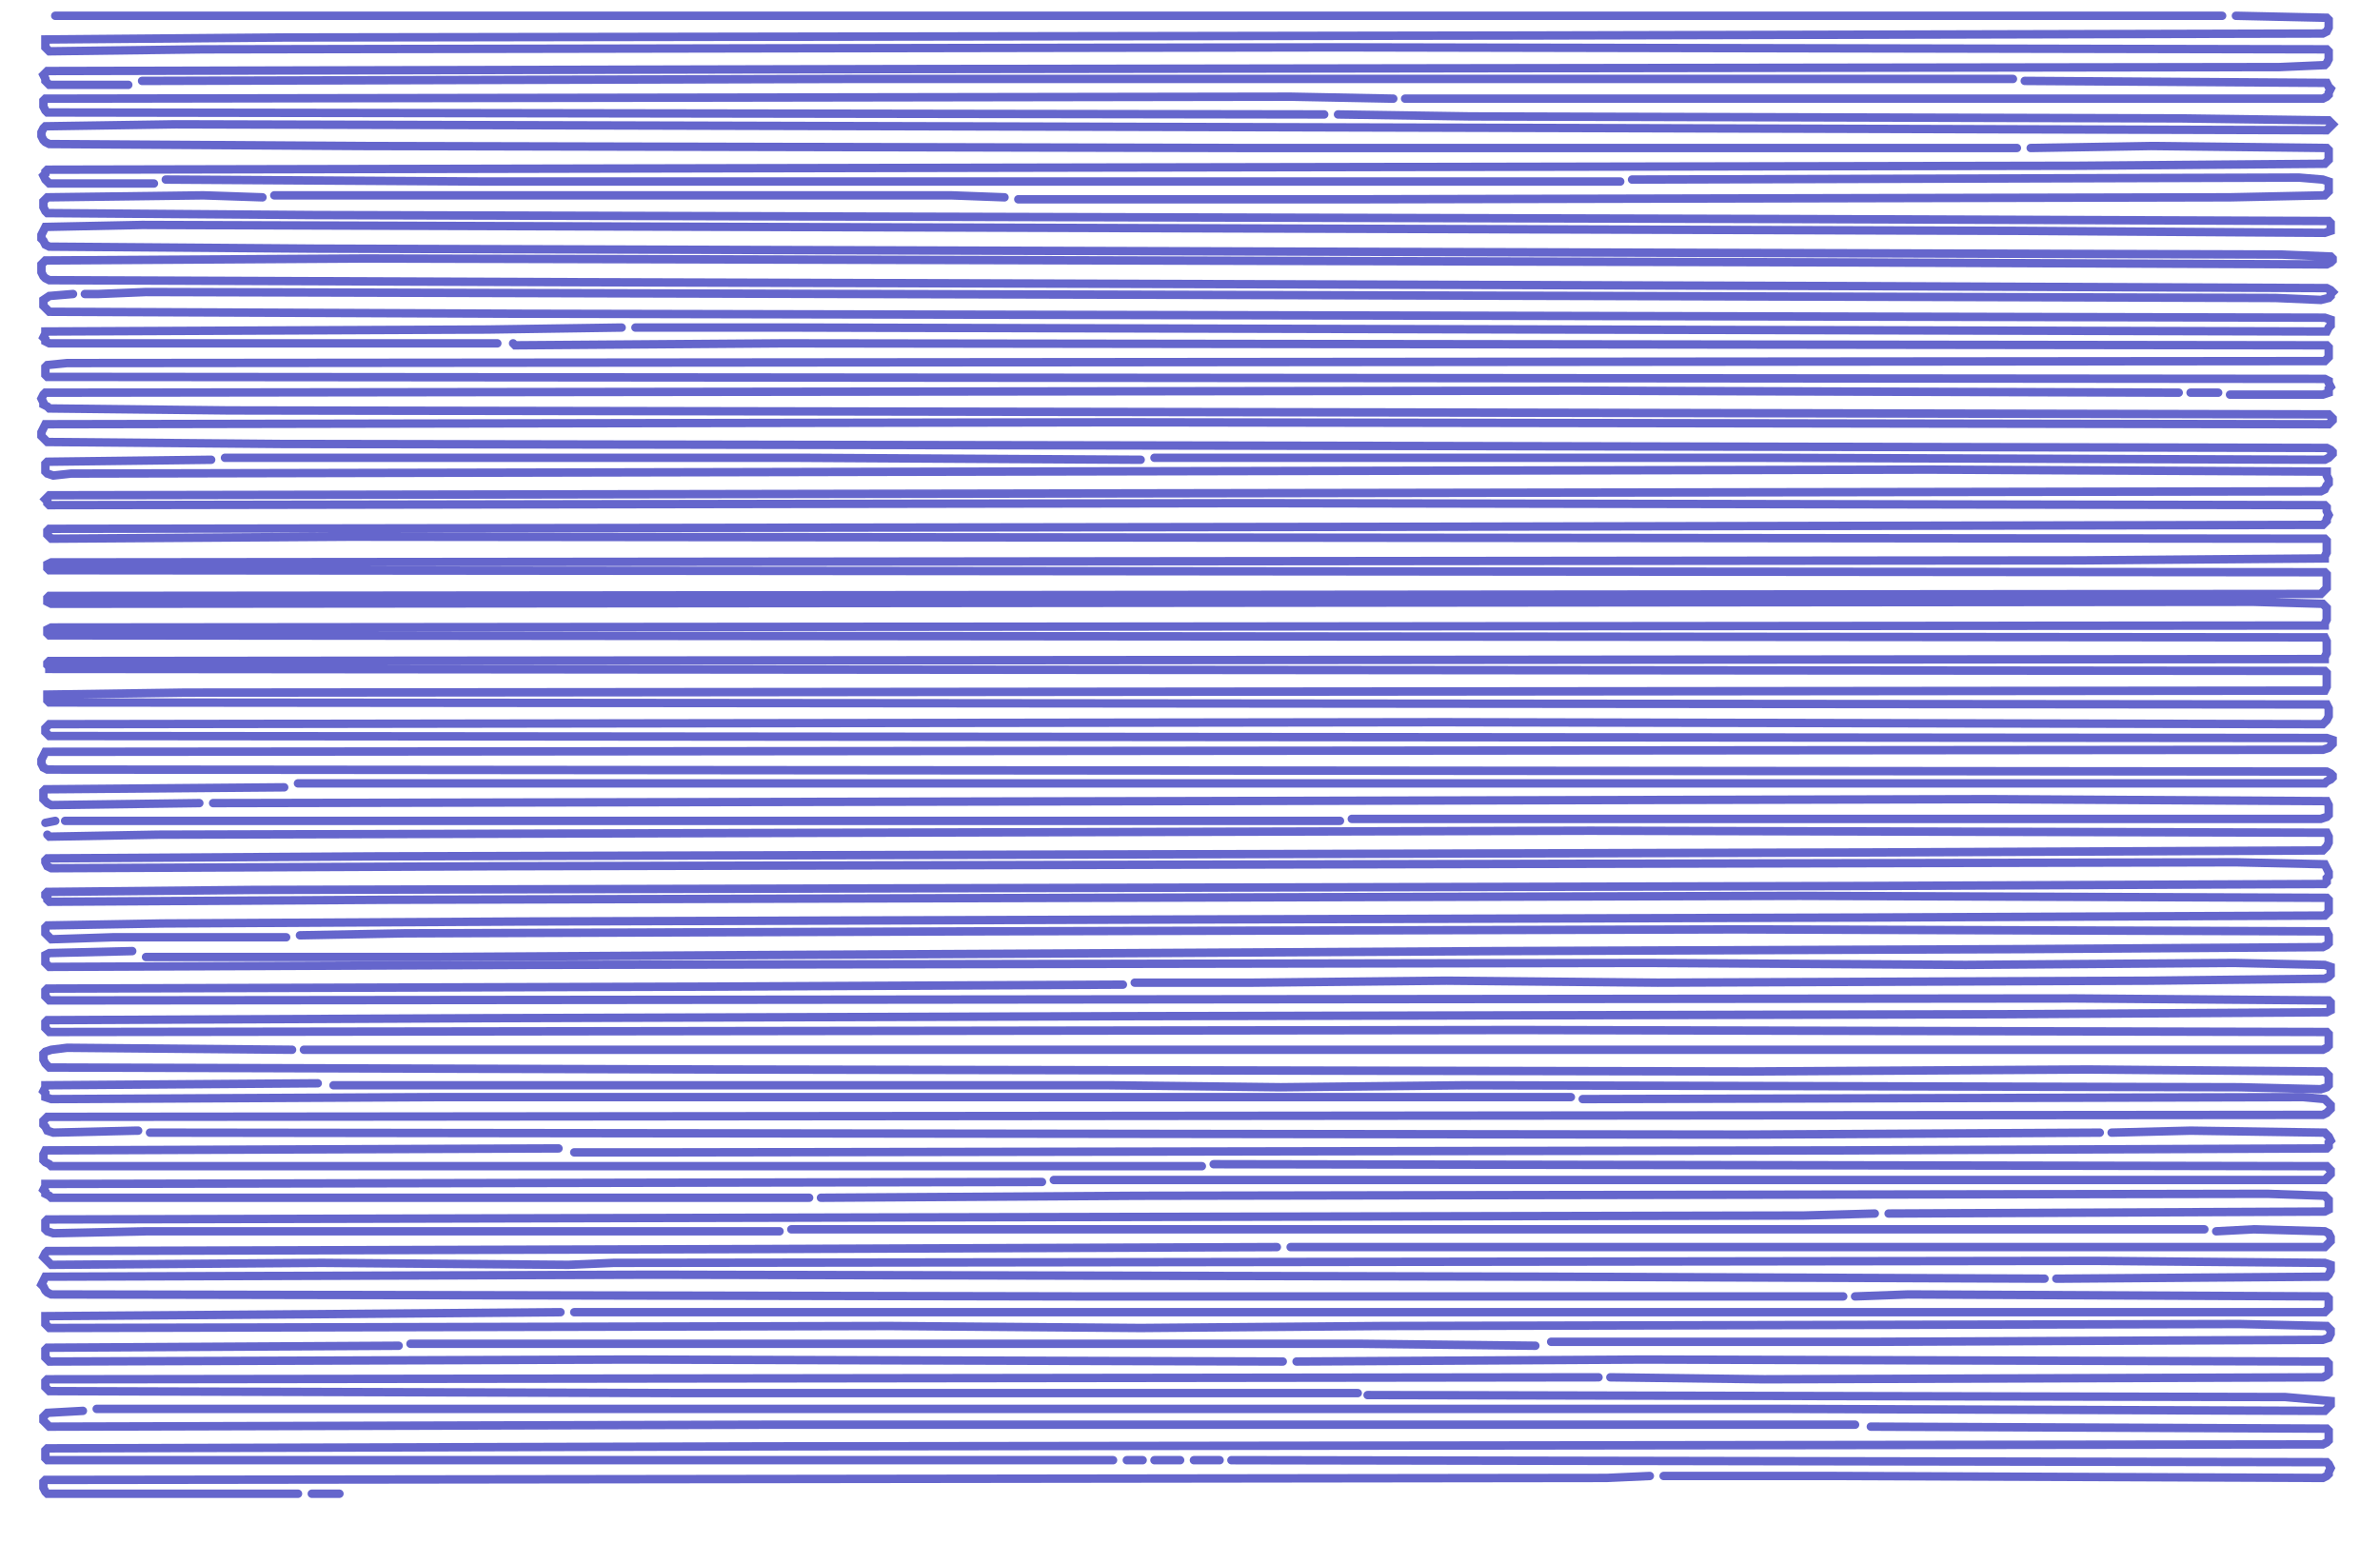
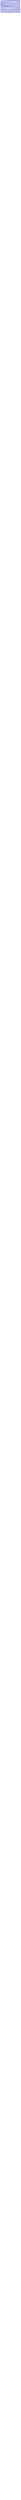
- <svg xmlns="http://www.w3.org/2000/svg" width="603px" height="396px" viewport="0 0 603 396" version="1.1">
-   <path id="1" stroke-linecap="round" stroke="#6566CC" stroke-width="2.137" fill="none" moovel_neighborhood="Ward 96" moovel_area="3525.08" moovel_cumulative_area="3525.08" moovel_length="702.52" d="M14,4 L563,4 " />
-   <path id="2" stroke-linecap="round" stroke="#6566CC" stroke-width="2.137" fill="none" moovel_name="MTB" moovel_neighborhood="Ward 96" moovel_area="11500.44" moovel_cumulative_area="15025.52" moovel_length="2291.94" d="M566.5,4 L589.5,4.5 L590,5 L590,5.5 L590,6.5 L590,7 L589.5,8 L588.5,8.5 L387,9 L72,9.5 L11.5,10 L11.5,11 L11.5,11.5 L11.5,12 L12,12.5 L12.5,13 L51.5,12.5 L339,12 L589.5,12.5 L590,13 L590,14 L590,15 L589.5,16 L589,16.5 L577.5,17 L228,17.5 L12,18 L11.5,18.5 L11,19 L11.5,20 L11.5,20.5 L12,21 L12.5,21.5 L32.5,21.5 " />
-   <path id="3" stroke-linecap="round" stroke="#6566CC" stroke-width="2.137" fill="none" moovel_neighborhood="Ward 96" moovel_area="3044.29" moovel_cumulative_area="18069.81" moovel_length="606.70" d="M36,20.5 L215,20 L510,20 " />
-   <path id="4" stroke-linecap="round" stroke="#6566CC" stroke-width="2.137" fill="none" moovel_name="MTB 2" moovel_neighborhood="Ward 96" moovel_area="2018.53" moovel_cumulative_area="20088.34" moovel_length="402.28" d="M513,20.5 L589.5,21 L590,22 L590.5,22.5 L590,23.5 L590,24 L589.5,24.5 L588.5,25 L356,25 " />
-   <path id="5" stroke-linecap="round" stroke="#6566CC" stroke-width="2.137" fill="none" moovel_neighborhood="Ward 96" moovel_area="4294.07" moovel_cumulative_area="24382.41" moovel_length="855.77" d="M353,25 L327,24.5 L11.5,25 L11,25.5 L11,26 L11,27 L11.5,28 L12,28.5 L335.5,29 " />
-   <path id="6" stroke-linecap="round" stroke="#6566CC" stroke-width="2.137" fill="none" moovel_neighborhood="Ward 96" moovel_area="8567.52" moovel_cumulative_area="32949.93" moovel_length="1707.44" d="M339,29 L372.5,29.5 L552.5,30 L590,30.5 L590.5,31 L591,31.5 L590.5,32 L590,32.5 L589.5,33 L419,32.5 L235.5,32 L44.5,31.5 L11.5,32 L11,32.5 L10.5,33.5 L10.5,34.5 L11,35.5 L11.5,36 L12.5,36.5 L91.5,37 L313.5,37.5 L511,37.5 " />
-   <path id="7" stroke-linecap="round" stroke="#6566CC" stroke-width="2.137" fill="none" moovel_neighborhood="Ward 23" moovel_area="2437.75" moovel_cumulative_area="35387.68" moovel_length="880.11" d="M514.5,37.5 L545,37 L589.5,37.5 L590,38 L590,39 L590,39.5 L590,40.5 L589.5,41 L589,41.5 L527,42 L253,42.5 L12,43 L11.5,43.5 L11.5,44 L11,44.5 L11.5,45.5 L12,46 L12.5,46.5 L39,46.5 " />
-   <path id="8" stroke-linecap="round" stroke="#6566CC" stroke-width="2.137" fill="none" moovel_neighborhood="Ward 23" moovel_area="1306.63" moovel_cumulative_area="36694.31" moovel_length="471.73" d="M42,45.5 L123,46 L410.5,46 " />
-   <path id="9" stroke-linecap="round" stroke="#6566CC" stroke-width="2.137" fill="none" moovel_neighborhood="Ward 23" moovel_area="1812.56" moovel_cumulative_area="38506.87" moovel_length="654.39" d="M413.5,45.5 L582.5,45 L588.5,45.5 L590,46 L590,47 L590,47.5 L590,48.5 L589.5,49 L589,49.5 L565,50 L343.5,50.5 L258,50.5 " />
-   <path id="10" stroke-linecap="round" stroke="#6566CC" stroke-width="2.137" fill="none" moovel_neighborhood="Ward 23" moovel_area="656.90" moovel_cumulative_area="39163.77" moovel_length="237.16" d="M254.5,50 L241,49.5 L69.5,49.5 " />
-   <path id="11" stroke-linecap="round" stroke="#6566CC" stroke-width="2.137" fill="none" moovel_neighborhood="Ward 23" moovel_area="12513.36" moovel_cumulative_area="51677.13" moovel_length="4517.72" d="M66.5,50 L51.5,49.5 L12,50 L11.5,50.5 L11,51 L11,52 L11,52.5 L11.5,53.5 L12,54 L80,54.5 L263.5,55 L454,55.5 L590,56 L590.5,56.5 L590.5,57 L590.5,57.5 L590.5,58.5 L589,59 L511.5,58.5 L351,58 L189,57.5 L36,57 L11.5,57.5 L11,58.5 L10.5,59.5 L10.5,60.5 L11,61 L11.5,62 L12.5,62.5 L79.5,63 L243,63.5 L409,64 L578,64.5 L590.5,65 L591,65.5 L591,66 L590.5,66.5 L589.5,67 L469,66.5 L285.5,66 L92.5,65.5 L11.5,66 L10.5,67 L10.5,68 L10.5,69 L11,70 L11.5,70.5 L12.5,71 L144,71.5 L311,72 L472,72.5 L589.5,73 L590.5,73.5 L591,74 L590.5,74.5 L590.5,75 L590,75.5 L588,76 L576.5,75.5 L404.5,75 L218,74.5 L37,74 L25,74.5 L21.5,74.5 " />
-   <path id="12" stroke-linecap="round" stroke="#6566CC" stroke-width="2.137" fill="none" moovel_neighborhood="Ward 93" moovel_area="3616.24" moovel_cumulative_area="55293.37" moovel_length="1305.58" d="M18.5,74.5 L12.5,75 L11,76 L11,76.5 L11,77.5 L11.5,78 L12,78.5 L12.5,79 L132.5,79.5 L371.5,80 L589,80.5 L590.5,81 L590.5,82 L590.5,82.5 L590,83 L589.5,84 L395,83.5 L201,83 L161,83 " />
-   <path id="13" stroke-linecap="round" stroke="#6566CC" stroke-width="2.137" fill="none" moovel_neighborhood="Ward 93" moovel_area="937.50" moovel_cumulative_area="56230.87" moovel_length="338.47" d="M157.5,83 L123.5,83.5 L11.5,84 L11.5,84.5 L11,85.5 L11.5,86 L11.5,86.5 L12.5,87 L126,87 " />
-   <path id="14" stroke-linecap="round" stroke="#6566CC" stroke-width="2.137" fill="none" moovel_neighborhood="Ward 106" moovel_area="5849.00" moovel_cumulative_area="62079.87" moovel_length="2111.67" d="M130,87 L130.5,87.5 L198.5,87 L589.5,87.5 L590,88 L590,89 L590,90 L590,90.5 L589.5,91 L589,91.5 L17,92 L12,92.5 L11.5,93 L11.5,93.5 L11.5,94.5 L11.5,95 L12,95.5 L589,96 L590,96.5 L590,97 L590.5,98 L590,98.5 L590,99.5 L588.5,100 L565,100 " />
-   <path id="15" stroke-linecap="round" stroke="#6566CC" stroke-width="2.137" fill="none" moovel_name="Barkston Drive" moovel_neighborhood="Ward 102" moovel_area="46.89" moovel_cumulative_area="62126.76" moovel_length="9.34" d="M562,99.5 L555,99.5 " />
-   <path id="16" stroke-linecap="round" stroke="#6566CC" stroke-width="2.137" fill="none" moovel_neighborhood="Ward 23" moovel_area="9179.59" moovel_cumulative_area="71306.35" moovel_length="3314.12" d="M552,99.5 L399,99 L11.5,99.5 L11,100 L10.5,101 L11,102 L11,102.5 L12,103 L12.5,103.5 L58,104 L349.5,104.5 L590,105 L590.5,105.5 L591,106 L591,106.5 L590.5,107 L590,107.5 L283.5,107 L11.5,107.5 L11,108.5 L10.5,109.5 L10.5,110.5 L11,111 L12,112 L71.5,112.5 L356.5,113 L589.5,113.5 L590.5,114 L591,114.5 L591,115 L590.5,115.5 L590,116 L589,116.5 L447,116 L292.5,116 " />
-   <path id="17" stroke-linecap="round" stroke="#6566CC" stroke-width="2.137" fill="none" moovel_neighborhood="Ward 102" moovel_area="1492.37" moovel_cumulative_area="72798.72" moovel_length="297.42" d="M289,116.5 L202.5,116 L57,116 " />
-   <path id="18" stroke-linecap="round" stroke="#6566CC" stroke-width="2.137" fill="none" moovel_name="Green Route" moovel_neighborhood="Ward 32" moovel_area="82232.19" moovel_cumulative_area="155030.91" moovel_length="14844.21" d="M53.5,116.5 L12,117 L11.5,117.5 L11.5,118 L11.5,118.5 L11.5,119.5 L12,120 L13.5,120.5 L18,120 L250.5,119.5 L489,119 L589.5,119.5 L589.5,120.5 L590,121.5 L590,122.5 L589.5,123 L589,124 L588,124.5 L296,125 L12.5,125.5 L12,126 L11.5,126.5 L12,127 L12,127.5 L12.5,128 L318,127.5 L589,128 L589.5,128.5 L589.5,129.5 L590,130.5 L589.5,131.5 L589.5,132 L589,132.5 L588.5,133 L347,133.5 L12.5,134 L12,134.5 L12,135 L12,135.5 L12.5,136 L13,136.5 L88.5,136 L589,136.5 L589.5,137 L589.5,138 L589.5,139 L589.5,140 L589,141 L589,141.5 L527,142 L13,142.5 L12,143 L12,143.5 L12,144 L12.5,144.5 L589,145 L589.5,145.5 L589.5,146.5 L589.5,148 L589.5,149 L589,149.5 L588.5,150 L588,150.5 L12.5,151 L12,151.5 L12,152 L12,152.5 L13,153 L571,152.5 L588.5,153 L589,153.5 L589.5,154 L589.5,155 L589.5,156 L589.5,157 L589,158 L589,158.5 L13,159 L12,159.5 L12,160 L12,160.5 L12.5,161 L589,161.5 L589.5,162.5 L589.5,163.5 L589.5,164.5 L589.5,165.5 L589,166.5 L589,167 L12.5,167.5 L12,168 L12,168.5 L12.5,169 L12.5,169.5 L589,170 L589.5,170.5 L589.5,171.5 L589.5,172.5 L589.5,173.5 L589.5,174 L589,175 L47,175.5 L12,176 L12,177 L12,177.5 L12.5,178 L589.5,178.5 L590,179.5 L590,180.5 L590,181.5 L589.5,182.5 L589,183 L588.5,183.5 L365.5,183 L12.5,183.5 L12,184 L11.5,184.5 L11.5,185 L11.5,185.5 L12,186 L12.5,186.5 L589.5,187 L591,187.5 L591,188.5 L590.5,189 L590,189.5 L588.5,190 L11.5,190.5 L11,191.5 L10.5,192.5 L10.5,193.5 L11,194.5 L12,195 L589.5,195.5 L590.5,196 L591,196.5 L591,197 L590.5,197.5 L589.5,198 L589,198.5 L75.5,198.5 " />
-   <path id="19" stroke-linecap="round" stroke="#6566CC" stroke-width="2.137" fill="none" moovel_neighborhood="Ward 96" moovel_area="665.46" moovel_cumulative_area="155696.37" moovel_length="132.62" d="M72,199.5 L11.5,200 L11,200.5 L11,201.5 L11,202.5 L11.5,203 L12,203.5 L13,204 L50.5,203.5 " />
-   <path id="20" stroke-linecap="round" stroke="#6566CC" stroke-width="2.137" fill="none" moovel_neighborhood="Ward 96" moovel_area="5047.06" moovel_cumulative_area="160743.42" moovel_length="1005.84" d="M54,203.5 L297.5,203 L504,202.5 L589.5,203 L590,204 L590,204.5 L590,205.5 L590,206.5 L589.5,207 L588,207.5 L342.5,207.5 " />
-   <path id="21" stroke-linecap="round" stroke="#6566CC" stroke-width="2.137" fill="none" moovel_neighborhood="Ward 96" moovel_area="2076.09" moovel_cumulative_area="162819.51" moovel_length="413.75" d="M339.5,208 L16.5,208 " />
-   <path id="22" stroke-linecap="round" stroke="#6566CC" stroke-width="2.137" fill="none" moovel_neighborhood="Ward 96" moovel_area="21.78" moovel_cumulative_area="162841.29" moovel_length="4.34" d="M14,208 L11.5,208.5 " />
-   <path id="23" stroke-linecap="round" stroke="#6566CC" stroke-width="2.137" fill="none" moovel_neighborhood="Ward 96" moovel_area="22770.72" moovel_cumulative_area="185612.02" moovel_length="4538.02" d="M12,211.5 L12.5,212 L40,211.5 L219.5,211 L403,210.5 L589.5,211 L590,212 L590,213 L590,213.5 L589.5,214.5 L589,215 L588.5,215.5 L475,216 L286,216.5 L94.5,217 L12,217.5 L11.5,218 L11.5,218.5 L12,219.5 L13,220 L125.5,219.5 L346.5,219 L566.5,218.5 L589,219 L589.5,220 L590,221 L590,222 L589.5,222.5 L589.5,223.5 L589,224 L473,224.5 L268.5,225 L64,225.5 L12,226 L11.5,226.5 L11.5,227 L12,227.5 L12,228 L12.5,228.5 L98,228 L277,227.5 L456,227 L589.5,227.5 L590,228 L590,229 L590,230 L590,231 L589.5,231.5 L589,232 L472,232.5 L296.5,233 L133,233.5 L41,234 L12,234.5 L11.5,235 L11.5,236 L11.5,236.5 L12,237 L12.5,237.5 L13,238 L28.5,237.5 L72.5,237.5 " />
-   <path id="24" stroke-linecap="round" stroke="#6566CC" stroke-width="2.137" fill="none" moovel_neighborhood="Ward 96" moovel_area="6865.27" moovel_cumulative_area="192477.29" moovel_length="1368.19" d="M76,237 L102.5,236.5 L246,236 L440,235.5 L589.5,236 L590,237 L590,237.5 L590,238.5 L590,239 L589.5,239.5 L588.5,240 L512,240.5 L379,241 L289.5,241.5 L192.5,242 L109.5,242.5 L37,242.5 " />
-   <path id="25" stroke-linecap="round" stroke="#6566CC" stroke-width="2.137" fill="none" moovel_neighborhood="Ward 96" moovel_area="5835.49" moovel_cumulative_area="198312.78" moovel_length="1162.96" d="M33.5,241 L12.5,241.5 L11.5,242 L11.5,242.5 L11.5,243.5 L11.5,244 L12,244.5 L12.5,245 L132,244.5 L417.5,244 L498,244.5 L566,244 L589,244.5 L590.5,245 L590.5,245.5 L590.5,246.5 L590.5,247 L590,247.5 L589,248 L544.5,248.5 L420,249 L366.5,248.5 L317.5,249 L287.5,249 " />
-   <path id="26" stroke-linecap="round" stroke="#6566CC" stroke-width="2.137" fill="none" moovel_neighborhood="Ward 96" moovel_area="16253.99" moovel_cumulative_area="214566.76" moovel_length="3239.29" d="M284.5,249.5 L180.5,250 L12,250.5 L11.5,251 L11.5,251.5 L11.5,252 L11.5,252.5 L12,253 L12.5,253.5 L526,253 L590,253.5 L590.5,254 L590.5,254.5 L590.5,255.5 L590.5,256 L589.5,256.5 L507,257 L283,257.5 L123,258 L12,258.5 L11.5,259 L11.5,259.5 L11.5,260 L11.5,260.5 L12,261 L12.5,261.5 L385,261 L589.5,261.5 L590,262 L590,263 L590,264 L590,265 L589.5,265.5 L588.5,266 L77,266 " />
-   <path id="27" stroke-linecap="round" stroke="#6566CC" stroke-width="2.137" fill="none" moovel_neighborhood="Ward 96" moovel_area="7396.14" moovel_cumulative_area="221962.90" moovel_length="1473.99" d="M74,266 L17,265.5 L13,266 L11.5,266.5 L11,267 L11,268 L11,268.5 L11.5,269.5 L12,270 L12.5,270.5 L182.5,271 L443.5,271.5 L529,271 L589,271.5 L589.5,272 L590,272.5 L590,273.5 L590,274 L590,275 L589.5,275.5 L588,276 L567.5,275.5 L371.5,275 L324.5,275.5 L281,275 L84.5,275 " />
-   <path id="28" stroke-linecap="round" stroke="#6566CC" stroke-width="2.137" fill="none" moovel_neighborhood="Ward 60" moovel_area="2945.61" moovel_cumulative_area="224908.51" moovel_length="587.04" d="M80.5,274.5 L11.5,275 L11.5,275.5 L11,276.5 L11.5,277 L11.5,278 L13,278.5 L110,278 L398,278 " />
-   <path id="29" stroke-linecap="round" stroke="#6566CC" stroke-width="2.137" fill="none" moovel_neighborhood="Ward 96" moovel_area="5119.54" moovel_cumulative_area="230028.05" moovel_length="1020.28" d="M401,278.5 L583.5,278 L589,278.5 L589.5,279 L590,279.5 L590.5,280 L590.5,281 L590,281.5 L589.5,282 L588.5,282.5 L12,283 L11.5,283.5 L11,284 L11,285 L11.5,285.5 L12,286.5 L13.5,287 L34.5,286.5 L35,286.5 " />
-   <path id="30" stroke-linecap="round" stroke="#6566CC" stroke-width="2.137" fill="none" moovel_neighborhood="Ward 96" moovel_area="3170.78" moovel_cumulative_area="233198.82" moovel_length="631.91" d="M38,287 L442,287.5 L532,287 " />
-   <path id="31" stroke-linecap="round" stroke="#6566CC" stroke-width="2.137" fill="none" moovel_neighborhood="Ward 96" moovel_area="3227.80" moovel_cumulative_area="236426.63" moovel_length="643.27" d="M535,287 L555,286.5 L589,287 L589.5,287.5 L590,288 L590.5,289 L590,289.5 L590,290.5 L589.5,291 L467,291.5 L170.5,292 L145.5,292 " />
-   <path id="32" stroke-linecap="round" stroke="#6566CC" stroke-width="2.137" fill="none" moovel_neighborhood="Ward 96" moovel_area="2740.55" moovel_cumulative_area="239167.18" moovel_length="546.17" d="M141.5,291 L11.5,291.5 L11,292.5 L11,293 L11,294 L11.5,294.5 L12.5,295 L13,295.5 L304.5,295.5 " />
-   <path id="33" stroke-linecap="round" stroke="#6566CC" stroke-width="2.137" fill="none" moovel_neighborhood="Ward 96" moovel_area="3904.49" moovel_cumulative_area="243071.66" moovel_length="778.13" d="M307.5,295 L589.5,295.5 L590,296 L590.5,296.5 L590.5,297.5 L590,298 L589.5,298.5 L589,299 L267,299 " />
-   <path id="34" stroke-linecap="round" stroke="#6566CC" stroke-width="2.137" fill="none" moovel_neighborhood="Ward 96" moovel_area="2885.01" moovel_cumulative_area="245956.67" moovel_length="574.96" d="M264,299.5 L11.5,300 L11.5,300.5 L11,301.5 L11.5,302 L11.5,302.5 L12.5,303 L13,303.5 L205,303.5 " />
-   <path id="35" stroke-linecap="round" stroke="#6566CC" stroke-width="2.137" fill="none" moovel_neighborhood="Ward 96" moovel_area="3188.06" moovel_cumulative_area="249144.73" moovel_length="635.35" d="M208,303.5 L288,303 L574.5,302.5 L589,303 L589.5,303.5 L590,304 L590,305 L590,305.5 L590,306.5 L589,307 L478.5,307.5 " />
-   <path id="36" stroke-linecap="round" stroke="#6566CC" stroke-width="2.137" fill="none" moovel_neighborhood="Ward 96" moovel_area="4188.77" moovel_cumulative_area="253333.50" moovel_length="834.79" d="M475,307.5 L457,308 L219.5,308.5 L12,309 L11.5,309.5 L11.5,310 L11.5,311 L11.5,311.5 L12,312 L13.5,312.5 L37,312 L197.5,312 " />
-   <path id="37" stroke-linecap="round" stroke="#6566CC" stroke-width="2.137" fill="none" moovel_neighborhood="Ward 96" moovel_area="2298.24" moovel_cumulative_area="255631.75" moovel_length="458.02" d="M200.5,311.5 L558.5,311.5 " />
-   <path id="38" stroke-linecap="round" stroke="#6566CC" stroke-width="2.137" fill="none" moovel_neighborhood="Ward 96" moovel_area="1894.19" moovel_cumulative_area="257525.93" moovel_length="377.50" d="M561.5,312 L571,311.5 L589,312 L590,312.5 L590.5,313.5 L590.5,314.5 L590,315 L589.5,315.5 L589,316 L327,316 " />
-   <path id="39" stroke-linecap="round" stroke="#6566CC" stroke-width="2.137" fill="none" moovel_neighborhood="Ward 96" moovel_area="6196.01" moovel_cumulative_area="263721.94" moovel_length="1234.81" d="M323.5,316 L192,316.5 L12,317 L11.5,317.5 L11,318.5 L11.5,319 L12,319.5 L12.5,320 L13,320.5 L81.5,320 L144,320.5 L155.5,320 L531,319.5 L589,320 L590.5,320.5 L590.5,321.5 L590.5,322 L590,323 L589.5,323.5 L522.5,324 L521,324 " />
-   <path id="40" stroke-linecap="round" stroke="#6566CC" stroke-width="2.137" fill="none" moovel_neighborhood="Ward 96" moovel_area="6192.66" moovel_cumulative_area="269914.60" moovel_length="1234.15" d="M518,324 L391.5,323.5 L165.5,323 L11.5,323.5 L11,324.5 L10.5,325.5 L11,326 L11.5,327 L12,327.5 L13,328 L273,328.5 L467,328.5 " />
-   <path id="41" stroke-linecap="round" stroke="#6566CC" stroke-width="2.137" fill="none" moovel_name="MTB 2, 3" moovel_neighborhood="Ward 96" moovel_area="3644.02" moovel_cumulative_area="273558.63" moovel_length="726.22" d="M470,328.5 L483.5,328 L589.5,328.5 L590,329 L590,330 L590,330.5 L590,331.5 L589.5,332 L589,332.5 L145.5,332.5 " />
-   <path id="42" stroke-linecap="round" stroke="#6566CC" stroke-width="2.137" fill="none" moovel_neighborhood="Ward 96" moovel_area="5856.05" moovel_cumulative_area="279414.68" moovel_length="1167.06" d="M142,332.5 L80.5,333 L11.5,333.5 L11.5,334 L11.5,335 L11.5,335.5 L12,336 L12.5,336.5 L225.5,336 L289,336.5 L350.5,336 L567.5,335.5 L589.5,336 L590,336.5 L590.5,337 L590.5,337.5 L590.5,338 L590,339 L588.5,339.5 L475.5,340 L393,340 " />
-   <path id="43" stroke-linecap="round" stroke="#6566CC" stroke-width="2.137" fill="none" moovel_neighborhood="Ward 96" moovel_area="1831.29" moovel_cumulative_area="281245.97" moovel_length="364.96" d="M389,341 L344.5,340.5 L104,340.5 " />
-   <path id="44" stroke-linecap="round" stroke="#6566CC" stroke-width="2.137" fill="none" moovel_neighborhood="Ward 96" moovel_area="2609.79" moovel_cumulative_area="283855.76" moovel_length="520.11" d="M101,341 L12,341.5 L11.5,342 L11.5,342.5 L11.5,343.5 L11.5,344 L12,344.5 L12.5,345 L159.5,344.5 L325,345 " />
-   <path id="45" stroke-linecap="round" stroke="#6566CC" stroke-width="2.137" fill="none" moovel_neighborhood="Ward 96" moovel_area="2869.64" moovel_cumulative_area="286725.39" moovel_length="571.90" d="M328.5,345 L416.5,344.5 L589.5,345 L590,345.5 L590,346.5 L590,347.5 L590,348 L589.5,348.5 L588.5,349 L447,349.5 L408,349 " />
-   <path id="46" stroke-linecap="round" stroke="#6566CC" stroke-width="2.137" fill="none" moovel_neighborhood="Ward 96" moovel_area="4678.23" moovel_cumulative_area="291403.62" moovel_length="932.33" d="M405,349 L12,349.5 L11.5,350 L11.5,350.5 L11.5,351 L11.5,351.5 L12,352 L12.5,352.5 L173.5,353 L344,353 " />
-   <path id="47" stroke-linecap="round" stroke="#6566CC" stroke-width="2.137" fill="none" moovel_neighborhood="Ward 96" moovel_area="5212.75" moovel_cumulative_area="296616.37" moovel_length="1038.86" d="M346.5,353.5 L579,354 L590.5,355 L590.5,355.5 L590.5,356 L590,356.5 L589.5,357 L589,357.5 L451.5,357 L24.5,357 " />
-   <path id="48" stroke-linecap="round" stroke="#6566CC" stroke-width="2.137" fill="none" moovel_neighborhood="Ward 96" moovel_area="3026.93" moovel_cumulative_area="299643.30" moovel_length="603.24" d="M21,357.5 L12,358 L11.5,358.5 L11,359 L11,360 L11.5,360.5 L12,361 L12.5,361.5 L197,361 L470,361 " />
-   <path id="49" stroke-linecap="round" stroke="#6566CC" stroke-width="2.137" fill="none" moovel_neighborhood="Ward 96" moovel_area="6235.41" moovel_cumulative_area="305878.71" moovel_length="1242.67" d="M474,361.5 L589.5,362 L590,362.5 L590,363.5 L590,364.5 L590,365 L589.5,365.5 L588.5,366 L194.5,366.5 L12,367 L11.5,367.5 L11.5,368 L11.5,368.5 L11.5,369.5 L12,370 L282,370 " />
-   <path id="50" stroke-linecap="round" stroke="#6566CC" stroke-width="2.137" fill="none" moovel_neighborhood="Ward 96" moovel_area="29.43" moovel_cumulative_area="305908.14" moovel_length="5.87" d="M285.5,370 L289.5,370 " />
-   <path id="51" stroke-linecap="round" stroke="#6566CC" stroke-width="2.137" fill="none" moovel_neighborhood="Ward 96" moovel_area="44.58" moovel_cumulative_area="305952.72" moovel_length="8.88" d="M292.5,370 L299,370 " />
-   <path id="52" stroke-linecap="round" stroke="#6566CC" stroke-width="2.137" fill="none" moovel_neighborhood="Ward 96" moovel_area="46.47" moovel_cumulative_area="305999.19" moovel_length="9.26" d="M302.5,370 L309,370 " />
-   <path id="53" stroke-linecap="round" stroke="#6566CC" stroke-width="2.137" fill="none" moovel_neighborhood="Ward 96" moovel_area="2887.28" moovel_cumulative_area="308886.47" moovel_length="575.41" d="M312,370 L589.5,370.5 L590,371 L590.5,372 L590,373 L590,373.5 L589.5,374 L588.5,374.5 L464.5,374 L421.5,374 " />
-   <path id="54" stroke-linecap="round" stroke="#6566CC" stroke-width="2.137" fill="none" moovel_neighborhood="Ward 96" moovel_area="3043.91" moovel_cumulative_area="311930.38" moovel_length="606.63" d="M418,374 L407,374.5 L11.5,375 L11,375.5 L11,376.5 L11,377 L11.5,378 L12,378.5 L75.5,378.5 " />
-   <path id="55" stroke-linecap="round" stroke="#6566CC" stroke-width="2.137" fill="none" moovel_neighborhood="Ward 96" moovel_area="48.11" moovel_cumulative_area="311978.48" moovel_length="9.59" d="M79,378.5 L86,378.5 " />
+ <svg xmlns="http://www.w3.org/2000/svg" width="603px" height="73298px" viewport="0 0 603 73298" version="1.1">
+   <path id="1" stroke-linecap="round" stroke="#6566CC" stroke-width="2.85" fill="none" moovel_neighborhood="Ward 96" moovel_area="3525.08" moovel_cumulative_area="3525.08" moovel_length="702.52" d="M15,4.5 L451,4 L482.5,4 " />
+   <path id="2" stroke-linecap="round" stroke="#6566CC" stroke-width="2.85" fill="none" moovel_name="MTB" moovel_neighborhood="Ward 96" moovel_area="11500.44" moovel_cumulative_area="15025.52" moovel_length="2291.94" d="M487.5,4.5 L531.5,4 L591,4.5 L592,5 L592.5,6.5 L592.5,7.5 L591.5,9 L590.5,9.5 L390,10 L31.5,10.5 L12,11.5 L12,12.5 L12,13.5 L13,14.5 L212.5,14 L587.5,13.5 L591,14 L592,15 L592.5,16.5 L592,18 L591,19 L562,19.5 L341.5,19.5 " />
+   <path id="3" stroke-linecap="round" stroke="#6566CC" stroke-width="2.85" fill="none" moovel_neighborhood="Ward 96" moovel_area="3044.29" moovel_cumulative_area="18069.81" moovel_length="606.70" d="M336.5,19 L194.5,19.5 L12.5,20 L11.5,21 L11.5,22 L12,23 L13,23.5 L14,24 L86.5,24 " />
+   <path id="4" stroke-linecap="round" stroke="#6566CC" stroke-width="2.85" fill="none" moovel_name="MTB 2" moovel_neighborhood="Ward 96" moovel_area="2018.53" moovel_cumulative_area="20088.34" moovel_length="402.28" d="M91.5,24 L246,23.5 L358.5,23.5 " />
+   <path id="5" stroke-linecap="round" stroke="#6566CC" stroke-width="2.85" fill="none" moovel_neighborhood="Ward 96" moovel_area="4294.07" moovel_cumulative_area="24382.41" moovel_length="855.77" d="M363.5,24 L590.5,24.5 L592,25 L592.5,26 L592.5,27 L592,28 L591,28.5 L589.5,29 L579,28.5 L503,29 L355.5,28.5 L255,28.5 " />
+   <path id="6" stroke-linecap="round" stroke="#6566CC" stroke-width="2.85" fill="none" moovel_neighborhood="Ward 96" moovel_area="8567.52" moovel_cumulative_area="32949.93" moovel_length="1707.44" d="M250.5,28.5 L37,28 L12.5,28.5 L11.5,29.5 L11,31 L11.5,32 L12.5,33.5 L13.5,34 L302,34.5 L592,35 L592.5,36 L593,37.5 L592,38.5 L591,39 L435.5,38.5 L281,38.5 " />
+   <path id="7" stroke-linecap="round" stroke="#6566CC" stroke-width="2.85" fill="none" moovel_neighborhood="Ward 23" moovel_area="2437.75" moovel_cumulative_area="35387.68" moovel_length="880.11" d="M276,38.5 L136.5,39 L12,40 L11.5,41 L12,42 L12.5,43 L13.5,43.5 L70,43 L329.5,43 " />
+   <path id="8" stroke-linecap="round" stroke="#6566CC" stroke-width="2.85" fill="none" moovel_neighborhood="Ward 23" moovel_area="1306.63" moovel_cumulative_area="36694.31" moovel_length="471.73" d="M334,43.5 L340,43 L357,43.5 L592,44.5 L592.5,46 L592,47.5 L591.5,48.5 L540.5,48.5 " />
+   <path id="9" stroke-linecap="round" stroke="#6566CC" stroke-width="2.85" fill="none" moovel_neighborhood="Ward 23" moovel_area="1812.56" moovel_cumulative_area="38506.87" moovel_length="654.39" d="M536,48 L492,48.5 L482,48 L473.5,48.5 L101,48.5 " />
+   <path id="10" stroke-linecap="round" stroke="#6566CC" stroke-width="2.85" fill="none" moovel_neighborhood="Ward 23" moovel_area="656.90" moovel_cumulative_area="39163.77" moovel_length="237.16" d="M96,48 L12,49 L11.5,50.5 L11.5,51.5 L12.5,52.5 L13.5,53 L81,53 " />
+   <path id="11" stroke-linecap="round" stroke="#6566CC" stroke-width="2.85" fill="none" moovel_neighborhood="Ward 23" moovel_area="12513.36" moovel_cumulative_area="51677.13" moovel_length="4517.72" d="M85.5,53 L206.5,53.5 L481.5,54 L592,54.5 L593,55.5 L593,57 L592,57.5 L590.5,58 L388,57.5 L147,57 L12.5,57.5 L11.5,58.5 L11,60 L11,61.5 L12.5,62.5 L14,63 L182.5,63.5 L422,64 L591.5,64.5 L592.5,65 L593,66 L593,67 L591.5,67.5 L590,68 L563,67.5 L302.5,67 L54,66.5 L12.5,67 L11.5,67.5 L11,69 L11,70.5 L12,71.5 L13,72.5 L168.5,73 L404.5,73.5 L591.5,74 L592.5,75 L593,76 L592.5,77 L591,77.5 L590,78 L521.5,77.5 L426.5,77.5 " />
+   <path id="12" stroke-linecap="round" stroke="#6566CC" stroke-width="2.85" fill="none" moovel_neighborhood="Ward 93" moovel_area="3616.24" moovel_cumulative_area="55293.37" moovel_length="1305.58" d="M422.5,77.5 L405,77 L57.5,76.5 L12.5,77 L11.5,78 L11.5,79.5 L12,81 L13,81.5 L14,82 L315,82.5 L467.5,82.5 " />
+   <path id="13" stroke-linecap="round" stroke="#6566CC" stroke-width="2.85" fill="none" moovel_neighborhood="Ward 93" moovel_area="937.50" moovel_cumulative_area="56230.87" moovel_length="338.47" d="M472,82 L591.5,82.5 L592.5,83.5 L592.5,85 L592,86 L591,87 L491.5,87 " />
+   <path id="14" stroke-linecap="round" stroke="#6566CC" stroke-width="2.85" fill="none" moovel_neighborhood="Ward 106" moovel_area="5849.00" moovel_cumulative_area="62079.87" moovel_length="2111.67" d="M487,87 L95,87.5 L12,88 L11.5,89.5 L12,90.5 L12.5,91.5 L13.5,92 L354,91.5 L591,92 L592,92.5 L592.5,94 L592.5,95 L591.5,96 L590.5,96.5 L589.5,97 L248,97 " />
+   <path id="15" stroke-linecap="round" stroke="#6566CC" stroke-width="2.85" fill="none" moovel_name="Barkston Drive" moovel_neighborhood="Ward 102" moovel_area="46.89" moovel_cumulative_area="62126.76" moovel_length="9.34" d="M244,97 L239,97 " />
+   <path id="16" stroke-linecap="round" stroke="#6566CC" stroke-width="2.85" fill="none" moovel_neighborhood="Ward 23" moovel_area="9179.59" moovel_cumulative_area="71306.35" moovel_length="3314.12" d="M234.5,96.5 L12,97.5 L11.5,98.5 L11.5,100 L12,101 L13.5,101.5 L15,102 L385.5,102.5 L591.5,103 L592.5,103.5 L593,104.5 L592.5,105.5 L591.5,106.5 L398.5,106 L41,105.5 L13,106 L12,106.5 L11,108 L11,109.5 L12,111 L13.5,111.5 L262.5,112 L591.5,112.5 L592.5,113 L593,114.5 L592.5,115.5 L591.5,116 L367,116 " />
+   <path id="17" stroke-linecap="round" stroke="#6566CC" stroke-width="2.85" fill="none" moovel_neighborhood="Ward 102" moovel_area="1492.37" moovel_cumulative_area="72798.72" moovel_length="297.42" d="M362,116 L165,116 " />
+   <path id="18" stroke-linecap="round" stroke="#6566CC" stroke-width="2.85" fill="none" moovel_name="Green Route" moovel_neighborhood="Ward 32" moovel_area="82232.19" moovel_cumulative_area="155030.91" moovel_length="14844.21" d="M160,116.5 L13,117 L12,117.5 L12,118.5 L12,119.5 L12.5,120.5 L13.5,121 L56.5,120.5 L465,120 L591,120.5 L592,121.5 L592,123 L592,124.5 L591,125.5 L590,126 L293.5,126.5 L12.5,127 L12,128 L12,129 L13,130 L13.5,130.5 L30.5,130 L591.5,131 L592,132.5 L592,134 L591.5,135.5 L590.5,136 L57,136.5 L12,137.5 L12,138.5 L12.5,139 L13.5,139.5 L591,140 L591.5,141 L592,143 L591.5,144.5 L591,145.5 L590,146 L12.5,146.5 L12,147.5 L12.5,148.5 L13,149 L13.5,149.5 L591,150 L592,151.5 L592,153 L591.5,154.5 L591,155.5 L13,156 L12.5,156.5 L12,157 L12.5,158 L13,158.5 L13.5,159 L591.5,160 L592,161.5 L592,163 L591.5,164 L591,165 L590,165.5 L12.5,166 L12,167 L12.5,167.5 L13,168.5 L13.5,169 L208,168.5 L591,169 L591.5,170 L592,171.5 L592,173 L591,174 L590.5,174.5 L524.5,175 L12.5,176 L12,177 L12.5,178 L13,178.5 L591,179 L592,180 L592,181.5 L592,183 L591,184 L590,184.5 L149,184 L12,185 L11.5,186 L11,187.5 L12,189 L13,189.5 L409.5,189 L592,189.5 L593,190 L593,191 L592.5,192 L591.5,193 L400,193.5 L42,194 L11.5,195 L11,196.5 L11.5,198 L12.5,199 L13.5,199.5 L167,199 L410.5,199 " />
+   <path id="19" stroke-linecap="round" stroke="#6566CC" stroke-width="2.85" fill="none" moovel_neighborhood="Ward 96" moovel_area="665.46" moovel_cumulative_area="155696.37" moovel_length="132.62" d="M415.5,199 L502.5,199 " />
+   <path id="20" stroke-linecap="round" stroke="#6566CC" stroke-width="2.85" fill="none" moovel_neighborhood="Ward 96" moovel_area="5047.06" moovel_cumulative_area="160743.43" moovel_length="1005.84" d="M507.5,199 L512,198.5 L591,199 L592,199.5 L592.5,201 L592.5,202 L592,203 L591,203.5 L590,204 L572,203.5 L544,204 L12.5,204.5 L11.5,205.5 " />
+   <path id="21" stroke-linecap="round" stroke="#6566CC" stroke-width="2.85" fill="none" moovel_neighborhood="Ward 96" moovel_area="2076.09" moovel_cumulative_area="162819.52" moovel_length="413.75" d="M14,208.5 L158.5,208 L266.5,208.5 L289,208.5 " />
+   <path id="22" stroke-linecap="round" stroke="#6566CC" stroke-width="2.85" fill="none" moovel_neighborhood="Ward 96" moovel_area="21.78" moovel_cumulative_area="162841.30" moovel_length="4.34" d="M292.5,208.5 L294.5,208.5 " />
+   <path id="23" stroke-linecap="round" stroke="#6566CC" stroke-width="2.85" fill="none" moovel_neighborhood="Ward 96" moovel_area="22770.72" moovel_cumulative_area="185612.02" moovel_length="4538.02" d="M299,208.5 L389.5,208 L591.5,208.5 L592,209.5 L592,211 L591.5,212.5 L591,213.5 L443,214 L172.5,214.5 L13,215 L12,215.5 L12,216.5 L12.5,217.5 L13,218.5 L132.5,218 L419.5,217.5 L591.5,218 L592,219.5 L592,221 L591.5,222 L591,223 L590,223.5 L308.5,224 L22.5,224.5 L12.5,225 L12,225.5 L12,226.5 L12.5,227.5 L13.5,228 L249.5,227.5 L502.5,227 L591,227.5 L592,228 L592.5,229.5 L592,231 L591.5,232 L590.5,232.5 L500,233 L326.5,233.5 L213.5,234 L200,233.5 " />
+   <path id="24" stroke-linecap="round" stroke="#6566CC" stroke-width="2.85" fill="none" moovel_neighborhood="Ward 96" moovel_area="6865.27" moovel_cumulative_area="192477.29" moovel_length="1368.19" d="M195.5,233 L13,233.5 L12,234 L11.5,235 L12,236 L12.5,237 L13,237.5 L443.5,237 L591.5,237.5 L592.5,238.5 L592.5,239.5 L592,241 L591,241.5 L590,242 L460,242.5 L452,242.5 " />
+   <path id="25" stroke-linecap="round" stroke="#6566CC" stroke-width="2.85" fill="none" moovel_neighborhood="Ward 96" moovel_area="5835.49" moovel_cumulative_area="198312.78" moovel_length="1162.96" d="M447,242.5 L409,243 L12.5,243.5 L11.5,244 L11.5,245 L11.5,246 L12,247.5 L13,248 L128,247.5 L347,247.5 " />
+   <path id="26" stroke-linecap="round" stroke="#6566CC" stroke-width="2.85" fill="none" moovel_neighborhood="Ward 96" moovel_area="16253.99" moovel_cumulative_area="214566.77" moovel_length="3239.29" d="M351.5,247.5 L393,247 L591.5,247.5 L592,249 L592.5,250 L591.5,251.5 L590.5,252 L589.5,252.5 L40.5,253 L11.5,254 L11,255 L11,256 L11.5,257 L12.5,258 L14,258.5 L27,258 L304,257.5 L591.5,258 L592.5,259.5 L592,261 L591.5,262 L590.5,263 L12.5,263.5 L12,264.5 L11.5,265.5 L12,266.5 L13,267.5 L174.5,267.5 " />
+   <path id="27" stroke-linecap="round" stroke="#6566CC" stroke-width="2.85" fill="none" moovel_neighborhood="Ward 96" moovel_area="7396.14" moovel_cumulative_area="221962.91" moovel_length="1473.99" d="M179.5,267 L336.5,267.5 L592,268 L592.5,269 L593,269.5 L592.5,270.5 L592,271.5 L590.5,272 L266,271.5 L243.5,272 L26.5,272 " />
+   <path id="28" stroke-linecap="round" stroke="#6566CC" stroke-width="2.85" fill="none" moovel_neighborhood="Ward 60" moovel_area="2945.61" moovel_cumulative_area="224908.52" moovel_length="587.04" d="M21.5,272 L11.5,273 L11.5,274.5 L12,275.5 L13,276.5 L358,276 L389,276 " />
+   <path id="29" stroke-linecap="round" stroke="#6566CC" stroke-width="2.85" fill="none" moovel_neighborhood="Ward 96" moovel_area="5119.54" moovel_cumulative_area="230028.06" moovel_length="1020.28" d="M393.5,276.5 L591.5,277 L592.5,278 L592.5,279 L592,280.5 L591,281 L524,281.5 L484.5,281 L115.5,281 " />
+   <path id="30" stroke-linecap="round" stroke="#6566CC" stroke-width="2.85" fill="none" moovel_neighborhood="Ward 96" moovel_area="3170.78" moovel_cumulative_area="233198.84" moovel_length="631.91" d="M111.5,281.5 L12,282 L11.5,283 L11.5,284 L11.5,285 L12.5,286 L13.5,286.5 L329,286.5 " />
+   <path id="31" stroke-linecap="round" stroke="#6566CC" stroke-width="2.85" fill="none" moovel_neighborhood="Ward 96" moovel_area="3227.80" moovel_cumulative_area="236426.64" moovel_length="643.27" d="M333.5,286.5 L341,286 L591.5,286.5 L592.5,288 L592.5,289.5 L592,290.5 L590.5,291 L464,291.5 L426.5,291.5 " />
+   <path id="32" stroke-linecap="round" stroke="#6566CC" stroke-width="2.85" fill="none" moovel_neighborhood="Ward 96" moovel_area="2740.55" moovel_cumulative_area="239167.19" moovel_length="546.17" d="M422.5,291 L59.5,291 " />
+   <path id="33" stroke-linecap="round" stroke="#6566CC" stroke-width="2.85" fill="none" moovel_neighborhood="Ward 96" moovel_area="3904.49" moovel_cumulative_area="243071.68" moovel_length="778.13" d="M55,291 L13,291.5 L12,292 L11.5,293.5 L11.5,294.5 L12.5,295.5 L14,296 L483,296 " />
+   <path id="34" stroke-linecap="round" stroke="#6566CC" stroke-width="2.85" fill="none" moovel_neighborhood="Ward 96" moovel_area="2885.01" moovel_cumulative_area="245956.69" moovel_length="574.96" d="M488,296 L591.5,296.5 L592.5,297.5 L592.5,298.5 L592,300 L591,301 L318,301 " />
+   <path id="35" stroke-linecap="round" stroke="#6566CC" stroke-width="2.85" fill="none" moovel_neighborhood="Ward 96" moovel_area="3188.06" moovel_cumulative_area="249144.75" moovel_length="635.35" d="M313,301 L12.5,301.5 L11.5,302.5 L11.5,304 L12,305 L13,305.5 L14.5,306 L129,306 " />
+   <path id="36" stroke-linecap="round" stroke="#6566CC" stroke-width="2.85" fill="none" moovel_neighborhood="Ward 96" moovel_area="4188.77" moovel_cumulative_area="253333.52" moovel_length="834.79" d="M134,305.5 L428.5,305 L591.5,305.5 L592,306.5 L592.5,308 L592,309 L591,310 L590,310.5 L498.5,310.5 " />
+   <path id="37" stroke-linecap="round" stroke="#6566CC" stroke-width="2.85" fill="none" moovel_neighborhood="Ward 96" moovel_area="2298.24" moovel_cumulative_area="255631.76" moovel_length="458.02" d="M493.5,310.5 L440.5,311 L189.5,311 " />
+   <path id="38" stroke-linecap="round" stroke="#6566CC" stroke-width="2.85" fill="none" moovel_neighborhood="Ward 96" moovel_area="1894.19" moovel_cumulative_area="257525.95" moovel_length="377.50" d="M185,310.5 L12.5,311 L11.5,312 L11.5,313 L11.5,314.5 L12.5,315.5 L85.5,315.5 " />
+   <path id="39" stroke-linecap="round" stroke="#6566CC" stroke-width="2.85" fill="none" moovel_neighborhood="Ward 96" moovel_area="6196.01" moovel_cumulative_area="263721.96" moovel_length="1234.81" d="M90,315.5 L333,315 L470,315.5 L592.5,316.5 L592.5,318 L592,319 L591,319.5 L589.5,320 L276,320 " />
+   <path id="40" stroke-linecap="round" stroke="#6566CC" stroke-width="2.85" fill="none" moovel_neighborhood="Ward 96" moovel_area="6192.66" moovel_cumulative_area="269914.62" moovel_length="1234.15" d="M271.5,320.5 L265,320 L12,320.5 L11,322 L11,323.5 L12,324.5 L13.5,325 L14.5,325.5 L347,326 L570.5,326 " />
+   <path id="41" stroke-linecap="round" stroke="#6566CC" stroke-width="2.85" fill="none" moovel_name="MTB 2, 3" moovel_neighborhood="Ward 96" moovel_area="3644.02" moovel_cumulative_area="273558.64" moovel_length="726.22" d="M575.5,325 L592,326 L592.5,327 L592.5,328.5 L591.5,329.5 L590.5,330 L361.5,330.5 L129.5,330.5 " />
+   <path id="42" stroke-linecap="round" stroke="#6566CC" stroke-width="2.85" fill="none" moovel_neighborhood="Ward 96" moovel_area="5856.05" moovel_cumulative_area="279414.69" moovel_length="1167.06" d="M124.5,330 L54,330.5 L12,331 L11.5,332 L12,333.5 L12.5,334.5 L446,334 L592,334.5 L592.5,335.5 L592.5,337 L592,338 L590.5,338.5 L515.5,338.5 " />
+   <path id="43" stroke-linecap="round" stroke="#6566CC" stroke-width="2.85" fill="none" moovel_neighborhood="Ward 96" moovel_area="1831.29" moovel_cumulative_area="281245.98" moovel_length="364.96" d="M510.5,339.5 L268,339.5 " />
+   <path id="44" stroke-linecap="round" stroke="#6566CC" stroke-width="2.85" fill="none" moovel_neighborhood="Ward 96" moovel_area="2609.79" moovel_cumulative_area="283855.77" moovel_length="520.11" d="M263,340 L12,341 L11.5,342 L12,343 L12.5,344 L13.5,344.5 L102.5,344.5 " />
+   <path id="45" stroke-linecap="round" stroke="#6566CC" stroke-width="2.85" fill="none" moovel_neighborhood="Ward 96" moovel_area="2869.64" moovel_cumulative_area="286725.41" moovel_length="571.90" d="M107.5,344.5 L313.5,344 L487.5,344 " />
+   <path id="46" stroke-linecap="round" stroke="#6566CC" stroke-width="2.85" fill="none" moovel_neighborhood="Ward 96" moovel_area="4678.23" moovel_cumulative_area="291403.64" moovel_length="932.33" d="M492,344.5 L509,345 L592,345.5 L592.5,346.5 L592.5,347.5 L592,348.5 L591,349.5 L218,349 L75.5,349.5 " />
+   <path id="47" stroke-linecap="round" stroke="#6566CC" stroke-width="2.85" fill="none" moovel_neighborhood="Ward 96" moovel_area="5212.75" moovel_cumulative_area="296616.39" moovel_length="1038.86" d="M71.5,349.5 L11.5,350.5 L11.5,352 L11.5,353.5 L12.5,354 L14,354.5 L194.5,355 L592,356 L593,357 L592.5,358.5 L591.5,359 L590.5,359.5 L547.5,359.5 " />
+   <path id="48" stroke-linecap="round" stroke="#6566CC" stroke-width="2.85" fill="none" moovel_neighborhood="Ward 96" moovel_area="3026.93" moovel_cumulative_area="299643.32" moovel_length="603.24" d="M543,359.5 L142,359.5 " />
+   <path id="49" stroke-linecap="round" stroke="#6566CC" stroke-width="2.85" fill="none" moovel_neighborhood="Ward 96" moovel_area="6235.41" moovel_cumulative_area="305878.73" moovel_length="1242.67" d="M137,359.5 L12,360.5 L11.5,361.5 L12,362.5 L12.5,363.5 L13.5,364 L441.5,363.5 L591,364 L592,365 L592.5,366 L592,367.5 L591.5,368.5 L590,369 L477.5,369 " />
+   <path id="50" stroke-linecap="round" stroke="#6566CC" stroke-width="2.85" fill="none" moovel_neighborhood="Ward 96" moovel_area="29.43" moovel_cumulative_area="305908.16" moovel_length="5.87" d="M473,369 L470,369 " />
+   <path id="51" stroke-linecap="round" stroke="#6566CC" stroke-width="2.85" fill="none" moovel_neighborhood="Ward 96" moovel_area="44.58" moovel_cumulative_area="305952.74" moovel_length="8.88" d="M465.5,369 L461,369 " />
+   <path id="52" stroke-linecap="round" stroke="#6566CC" stroke-width="2.85" fill="none" moovel_neighborhood="Ward 96" moovel_area="46.47" moovel_cumulative_area="305999.21" moovel_length="9.26" d="M456.5,369 L452,369 " />
+   <path id="53" stroke-linecap="round" stroke="#6566CC" stroke-width="2.85" fill="none" moovel_neighborhood="Ward 96" moovel_area="2887.28" moovel_cumulative_area="308886.49" moovel_length="575.41" d="M447.5,369 L65,368.5 " />
+   <path id="54" stroke-linecap="round" stroke="#6566CC" stroke-width="2.85" fill="none" moovel_neighborhood="Ward 96" moovel_area="3043.91" moovel_cumulative_area="311930.40" moovel_length="606.63" d="M60.5,369 L12.5,369.5 L11.5,370.5 L11.5,372 L12,373 L13.5,373.5 L216,374 L239,373.5 L363,373.5 " />
+   <path id="55" stroke-linecap="round" stroke="#6566CC" stroke-width="2.85" fill="none" moovel_neighborhood="Ward 96" moovel_area="48.11" moovel_cumulative_area="311978.51" moovel_length="9.59" d="M367.5,374 L373,374 " />
</svg>
